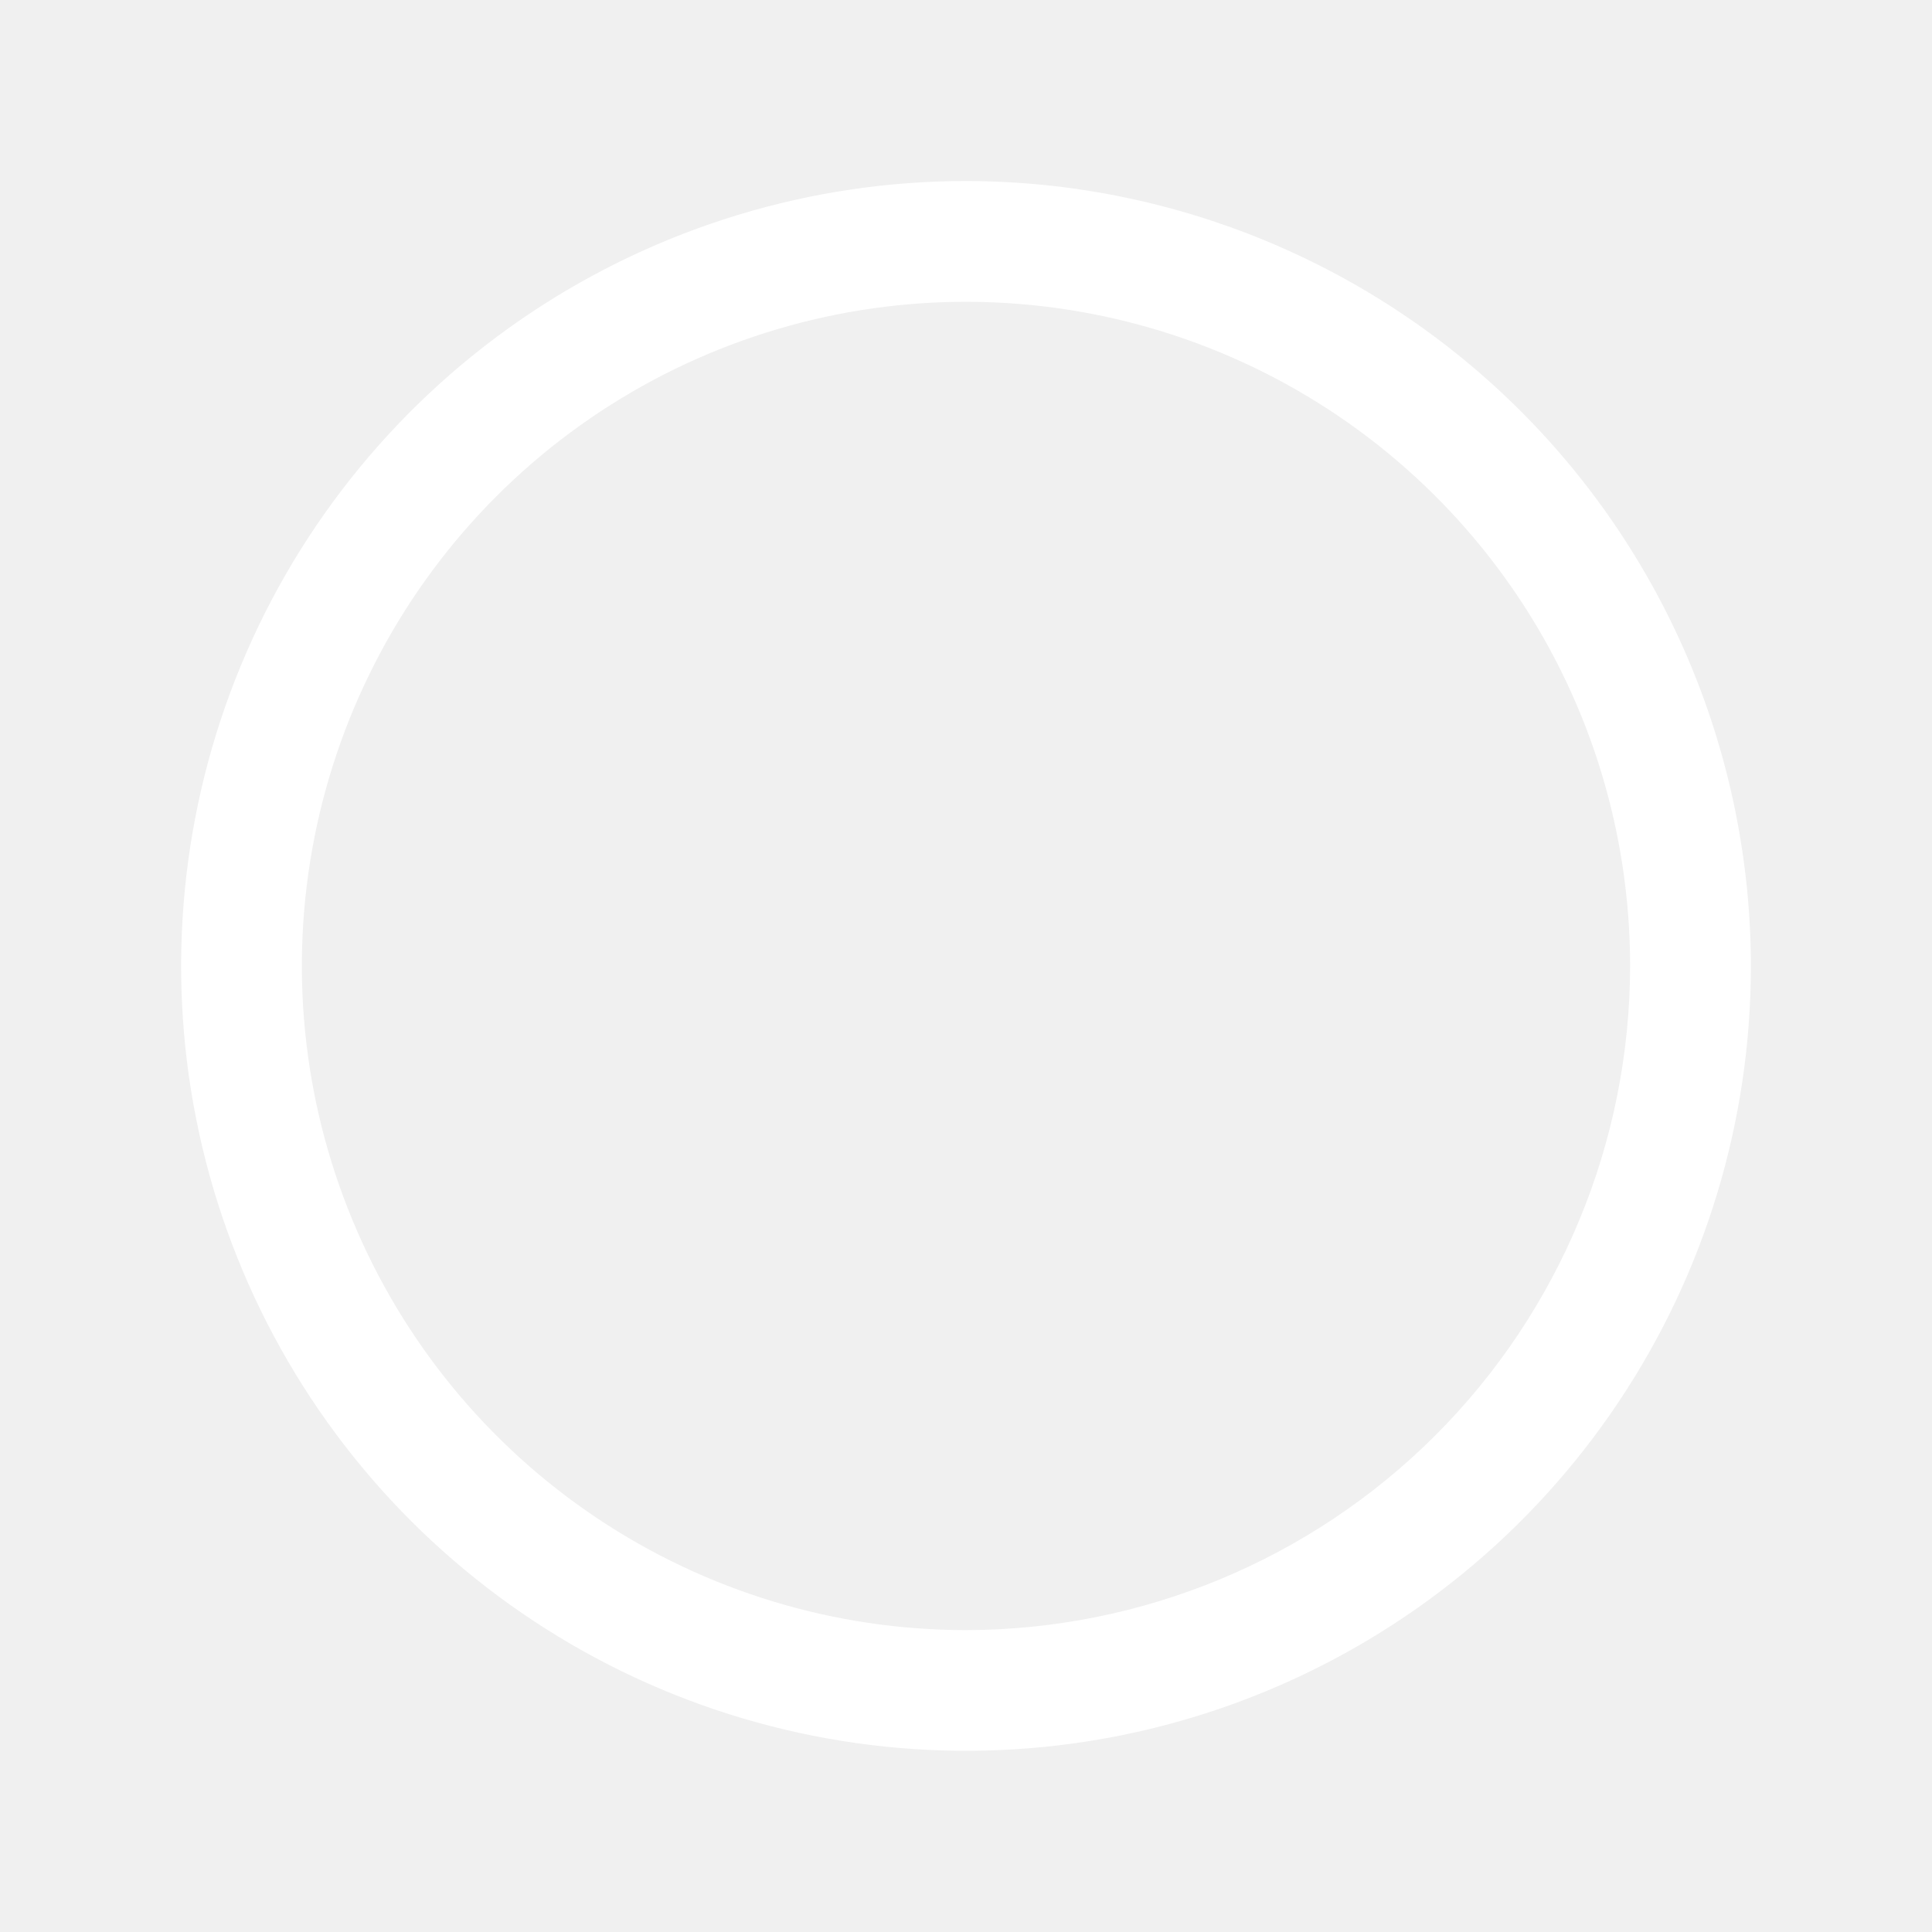
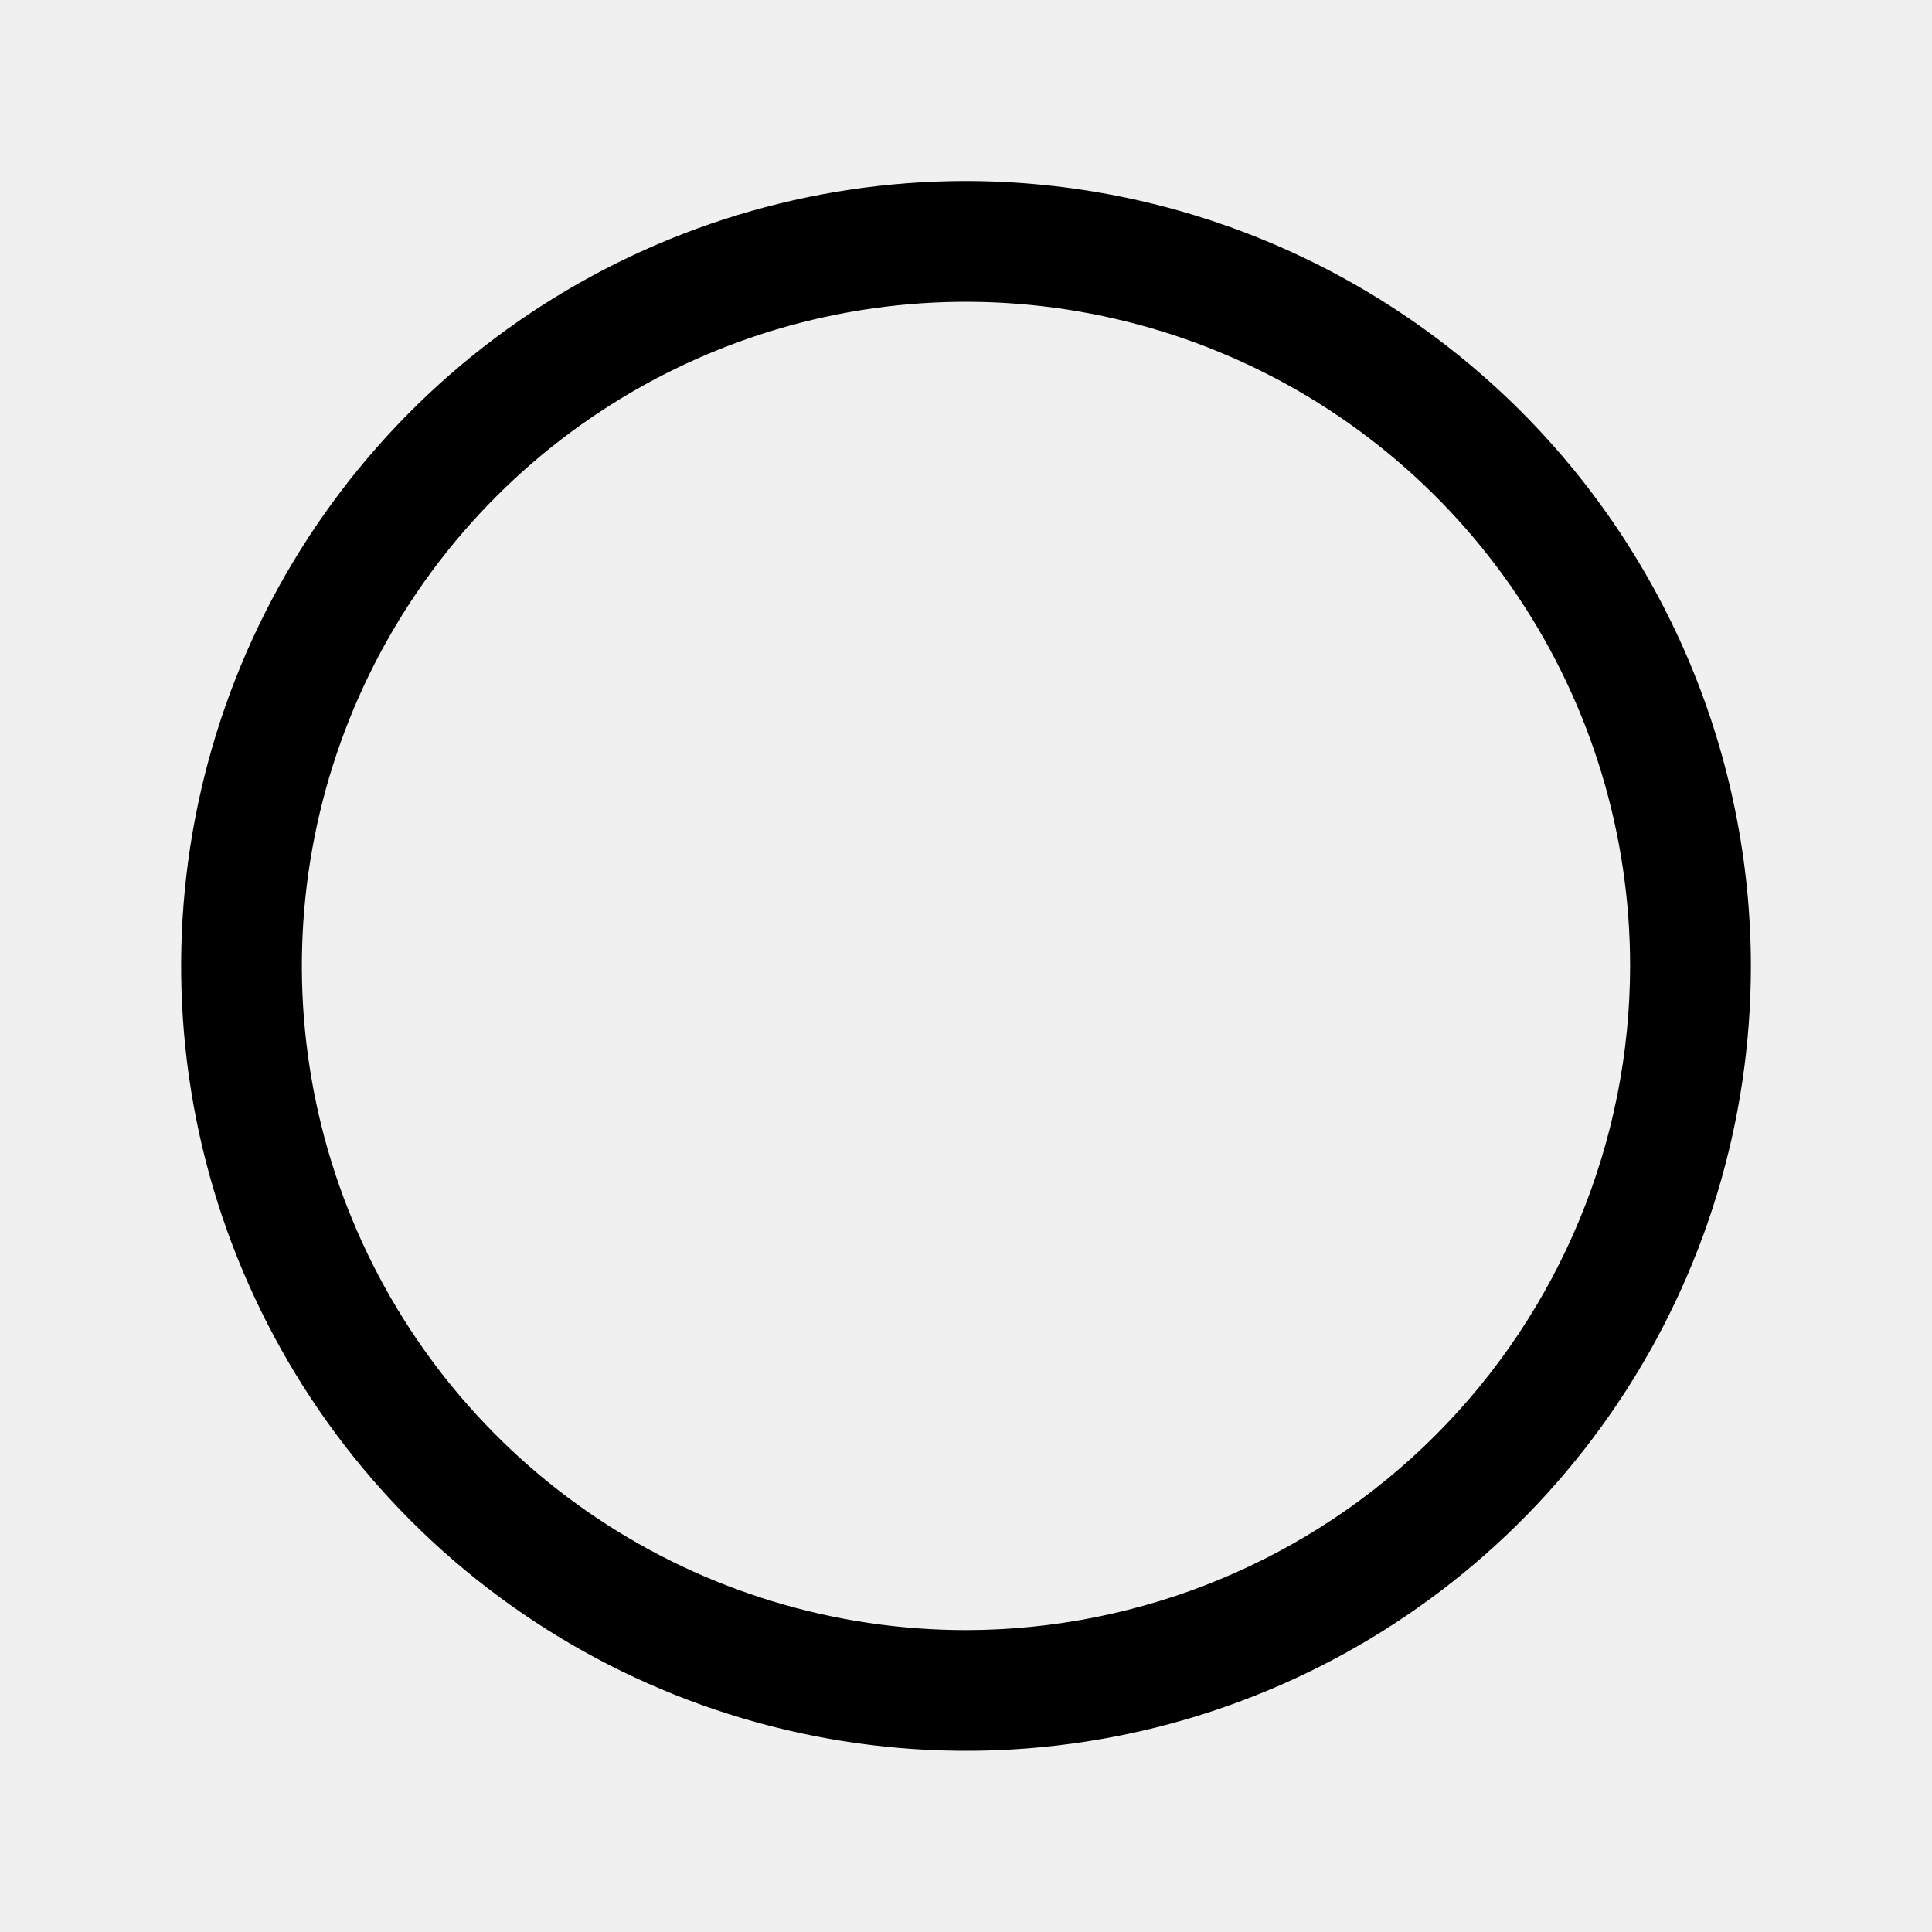
<svg xmlns="http://www.w3.org/2000/svg" preserveAspectRatio="none" overflow="visible" style="display: block;" width="23.8" height="23.8" viewBox="0 0 23.8 23.8" fill="none">
  <g id="Circle">
-     <path id="Vector" d="M11.9 2.23C9.988 2.23 8.119 2.798 6.529 3.86C4.939 4.922 3.699 6.432 2.967 8.199C2.236 9.966 2.044 11.91 2.417 13.786C2.79 15.661 3.711 17.384 5.063 18.736C6.416 20.088 8.138 21.009 10.014 21.382C11.889 21.755 13.834 21.564 15.6 20.832C17.367 20.1 18.877 18.861 19.939 17.271C21.002 15.681 21.569 13.812 21.569 11.899C21.566 9.336 20.547 6.878 18.734 5.065C16.921 3.253 14.464 2.233 11.9 2.23ZM11.9 20.081C10.282 20.081 8.7 19.601 7.355 18.702C6.01 17.803 4.961 16.525 4.342 15.03C3.722 13.535 3.56 11.89 3.876 10.303C4.192 8.716 4.971 7.258 6.115 6.114C7.259 4.97 8.717 4.191 10.304 3.875C11.891 3.559 13.536 3.722 15.031 4.341C16.526 4.96 17.804 6.009 18.703 7.354C19.602 8.699 20.081 10.281 20.081 11.899C20.079 14.068 19.216 16.148 17.683 17.681C16.149 19.215 14.069 20.078 11.9 20.081Z" fill="white" />
+     <path id="Vector" d="M11.9 2.23C9.988 2.23 8.119 2.798 6.529 3.86C4.939 4.922 3.699 6.432 2.967 8.199C2.236 9.966 2.044 11.91 2.417 13.786C2.79 15.661 3.711 17.384 5.063 18.736C6.416 20.088 8.138 21.009 10.014 21.382C11.889 21.755 13.834 21.564 15.6 20.832C17.367 20.1 18.877 18.861 19.939 17.271C21.002 15.681 21.569 13.812 21.569 11.899C21.566 9.336 20.547 6.878 18.734 5.065C16.921 3.253 14.464 2.233 11.9 2.23ZM11.9 20.081C10.282 20.081 8.7 19.601 7.355 18.702C6.01 17.803 4.961 16.525 4.342 15.03C3.722 13.535 3.56 11.89 3.876 10.303C4.192 8.716 4.971 7.258 6.115 6.114C7.259 4.97 8.717 4.191 10.304 3.875C11.891 3.559 13.536 3.722 15.031 4.341C16.526 4.96 17.804 6.009 18.703 7.354C19.602 8.699 20.081 10.281 20.081 11.899C20.079 14.068 19.216 16.148 17.683 17.681C16.149 19.215 14.069 20.078 11.9 20.081Z" fill="#000000" />
  </g>
</svg>
